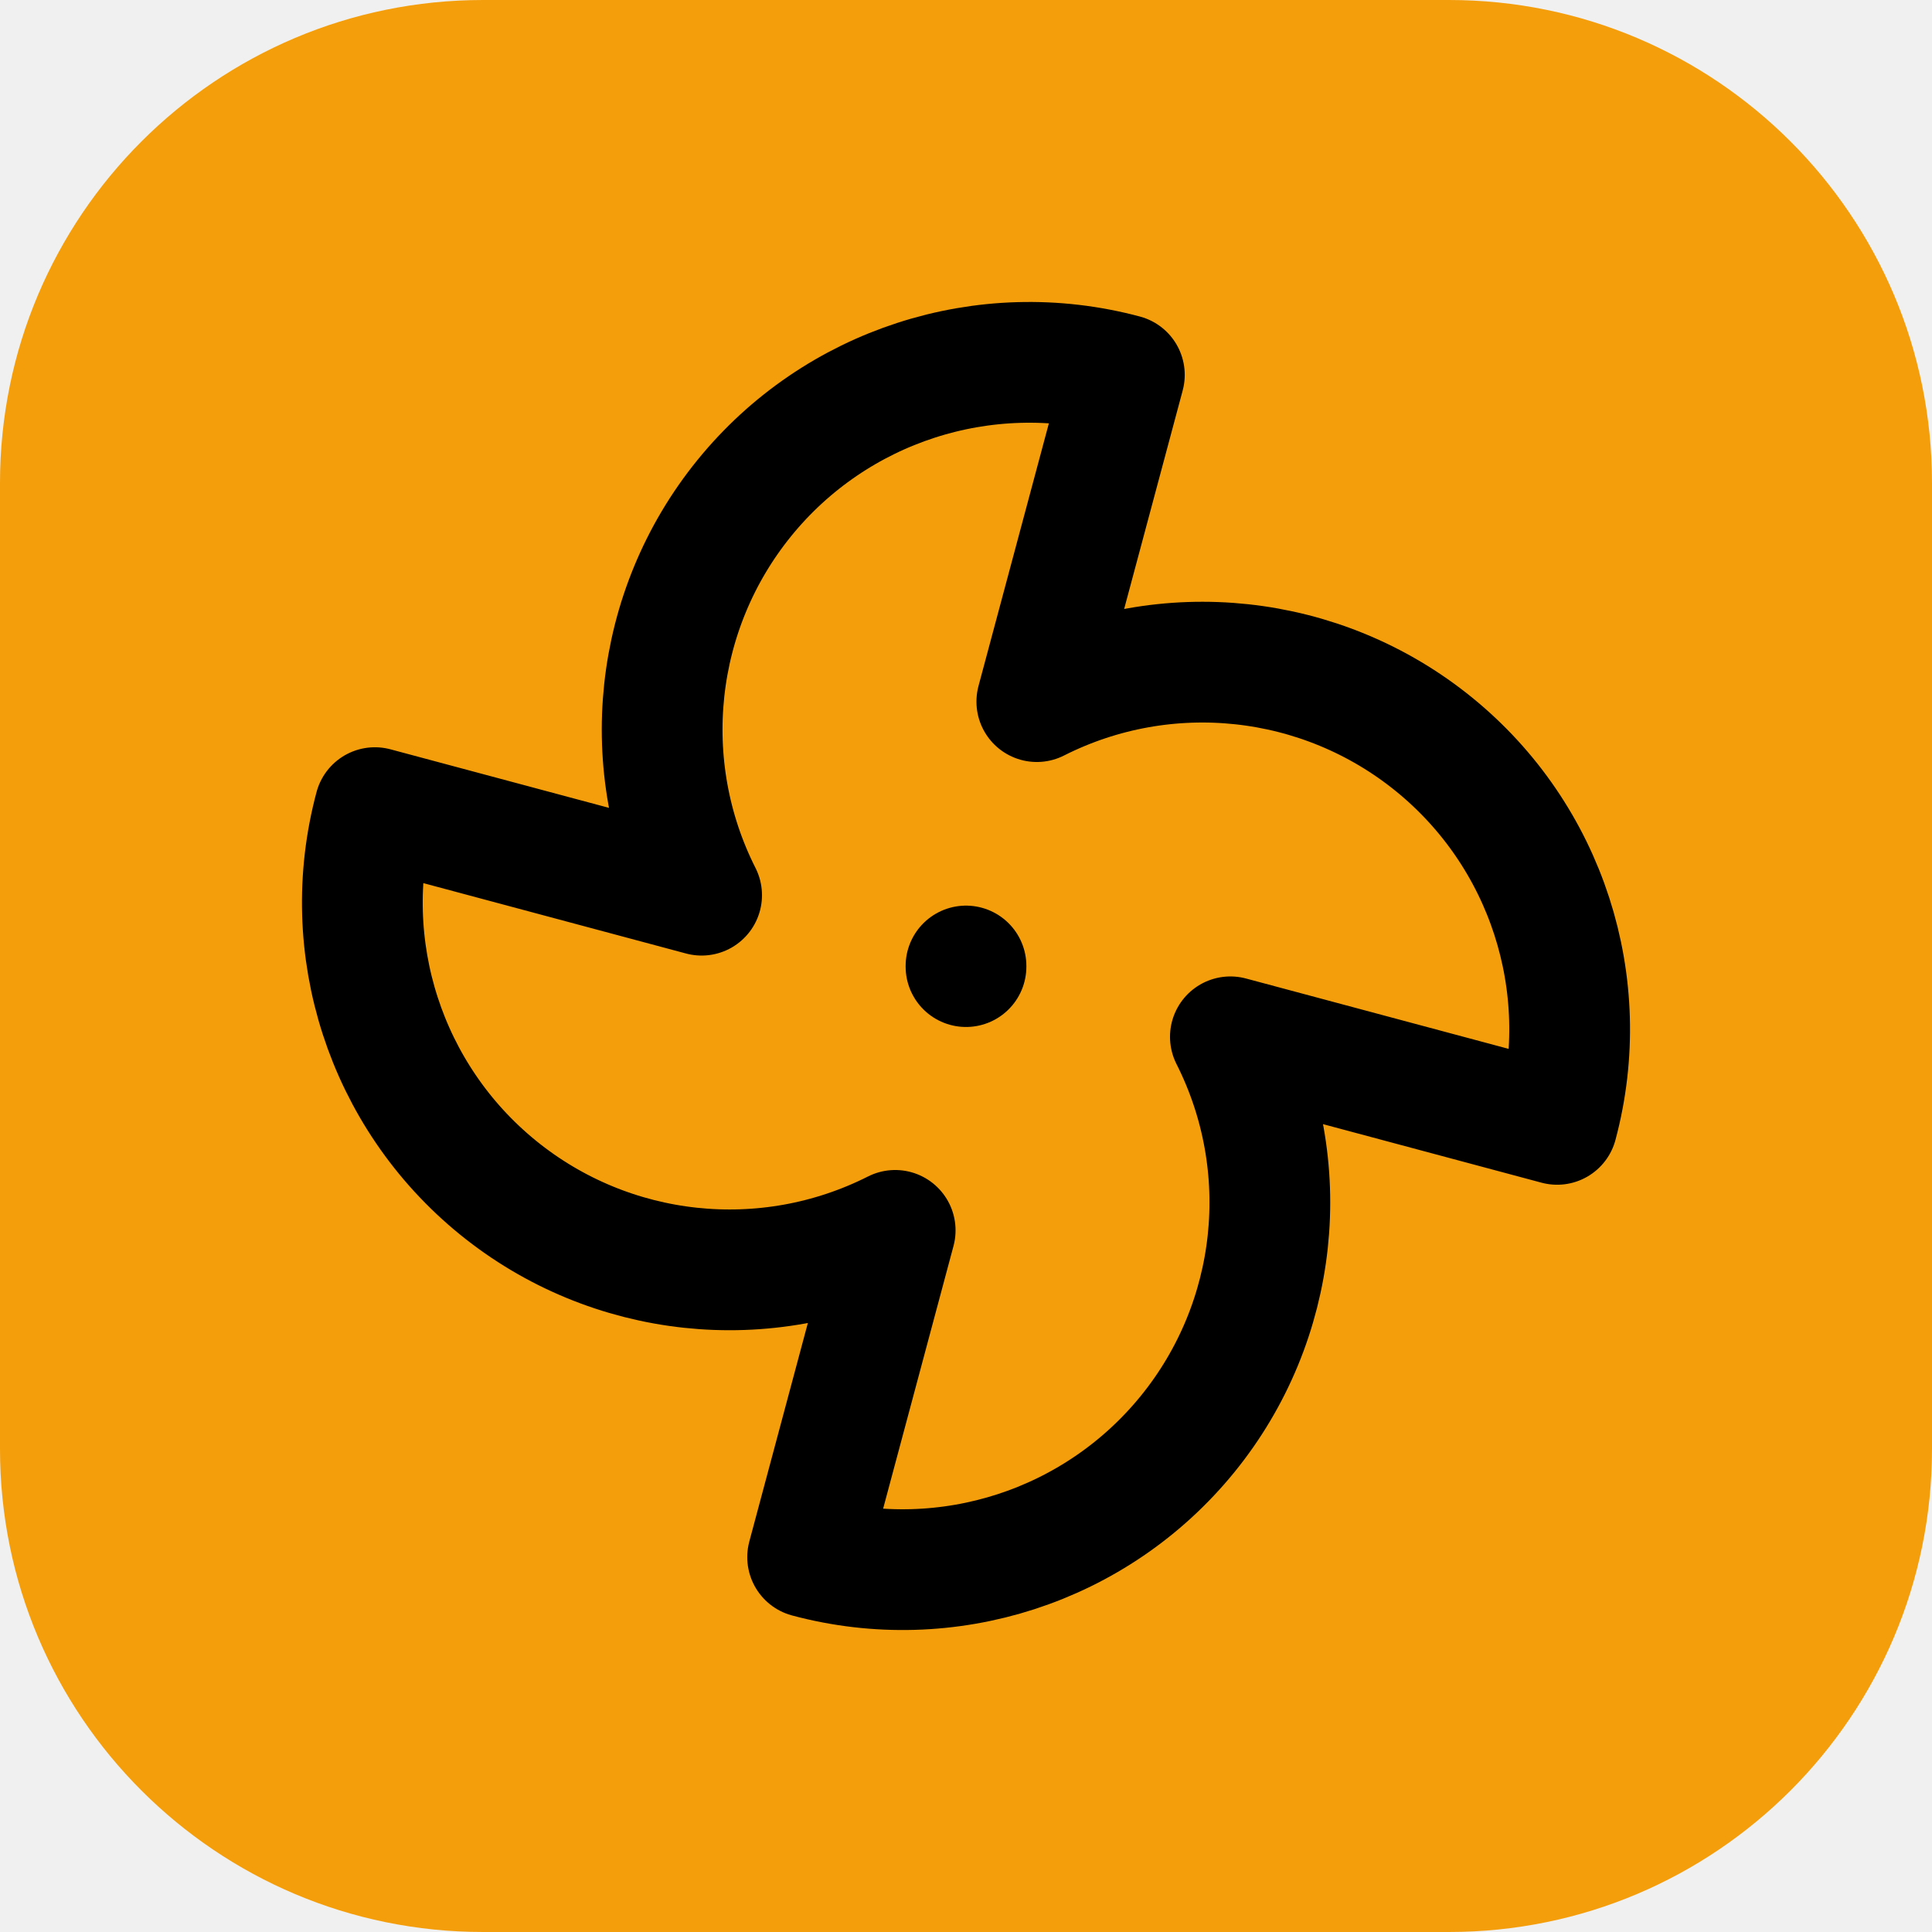
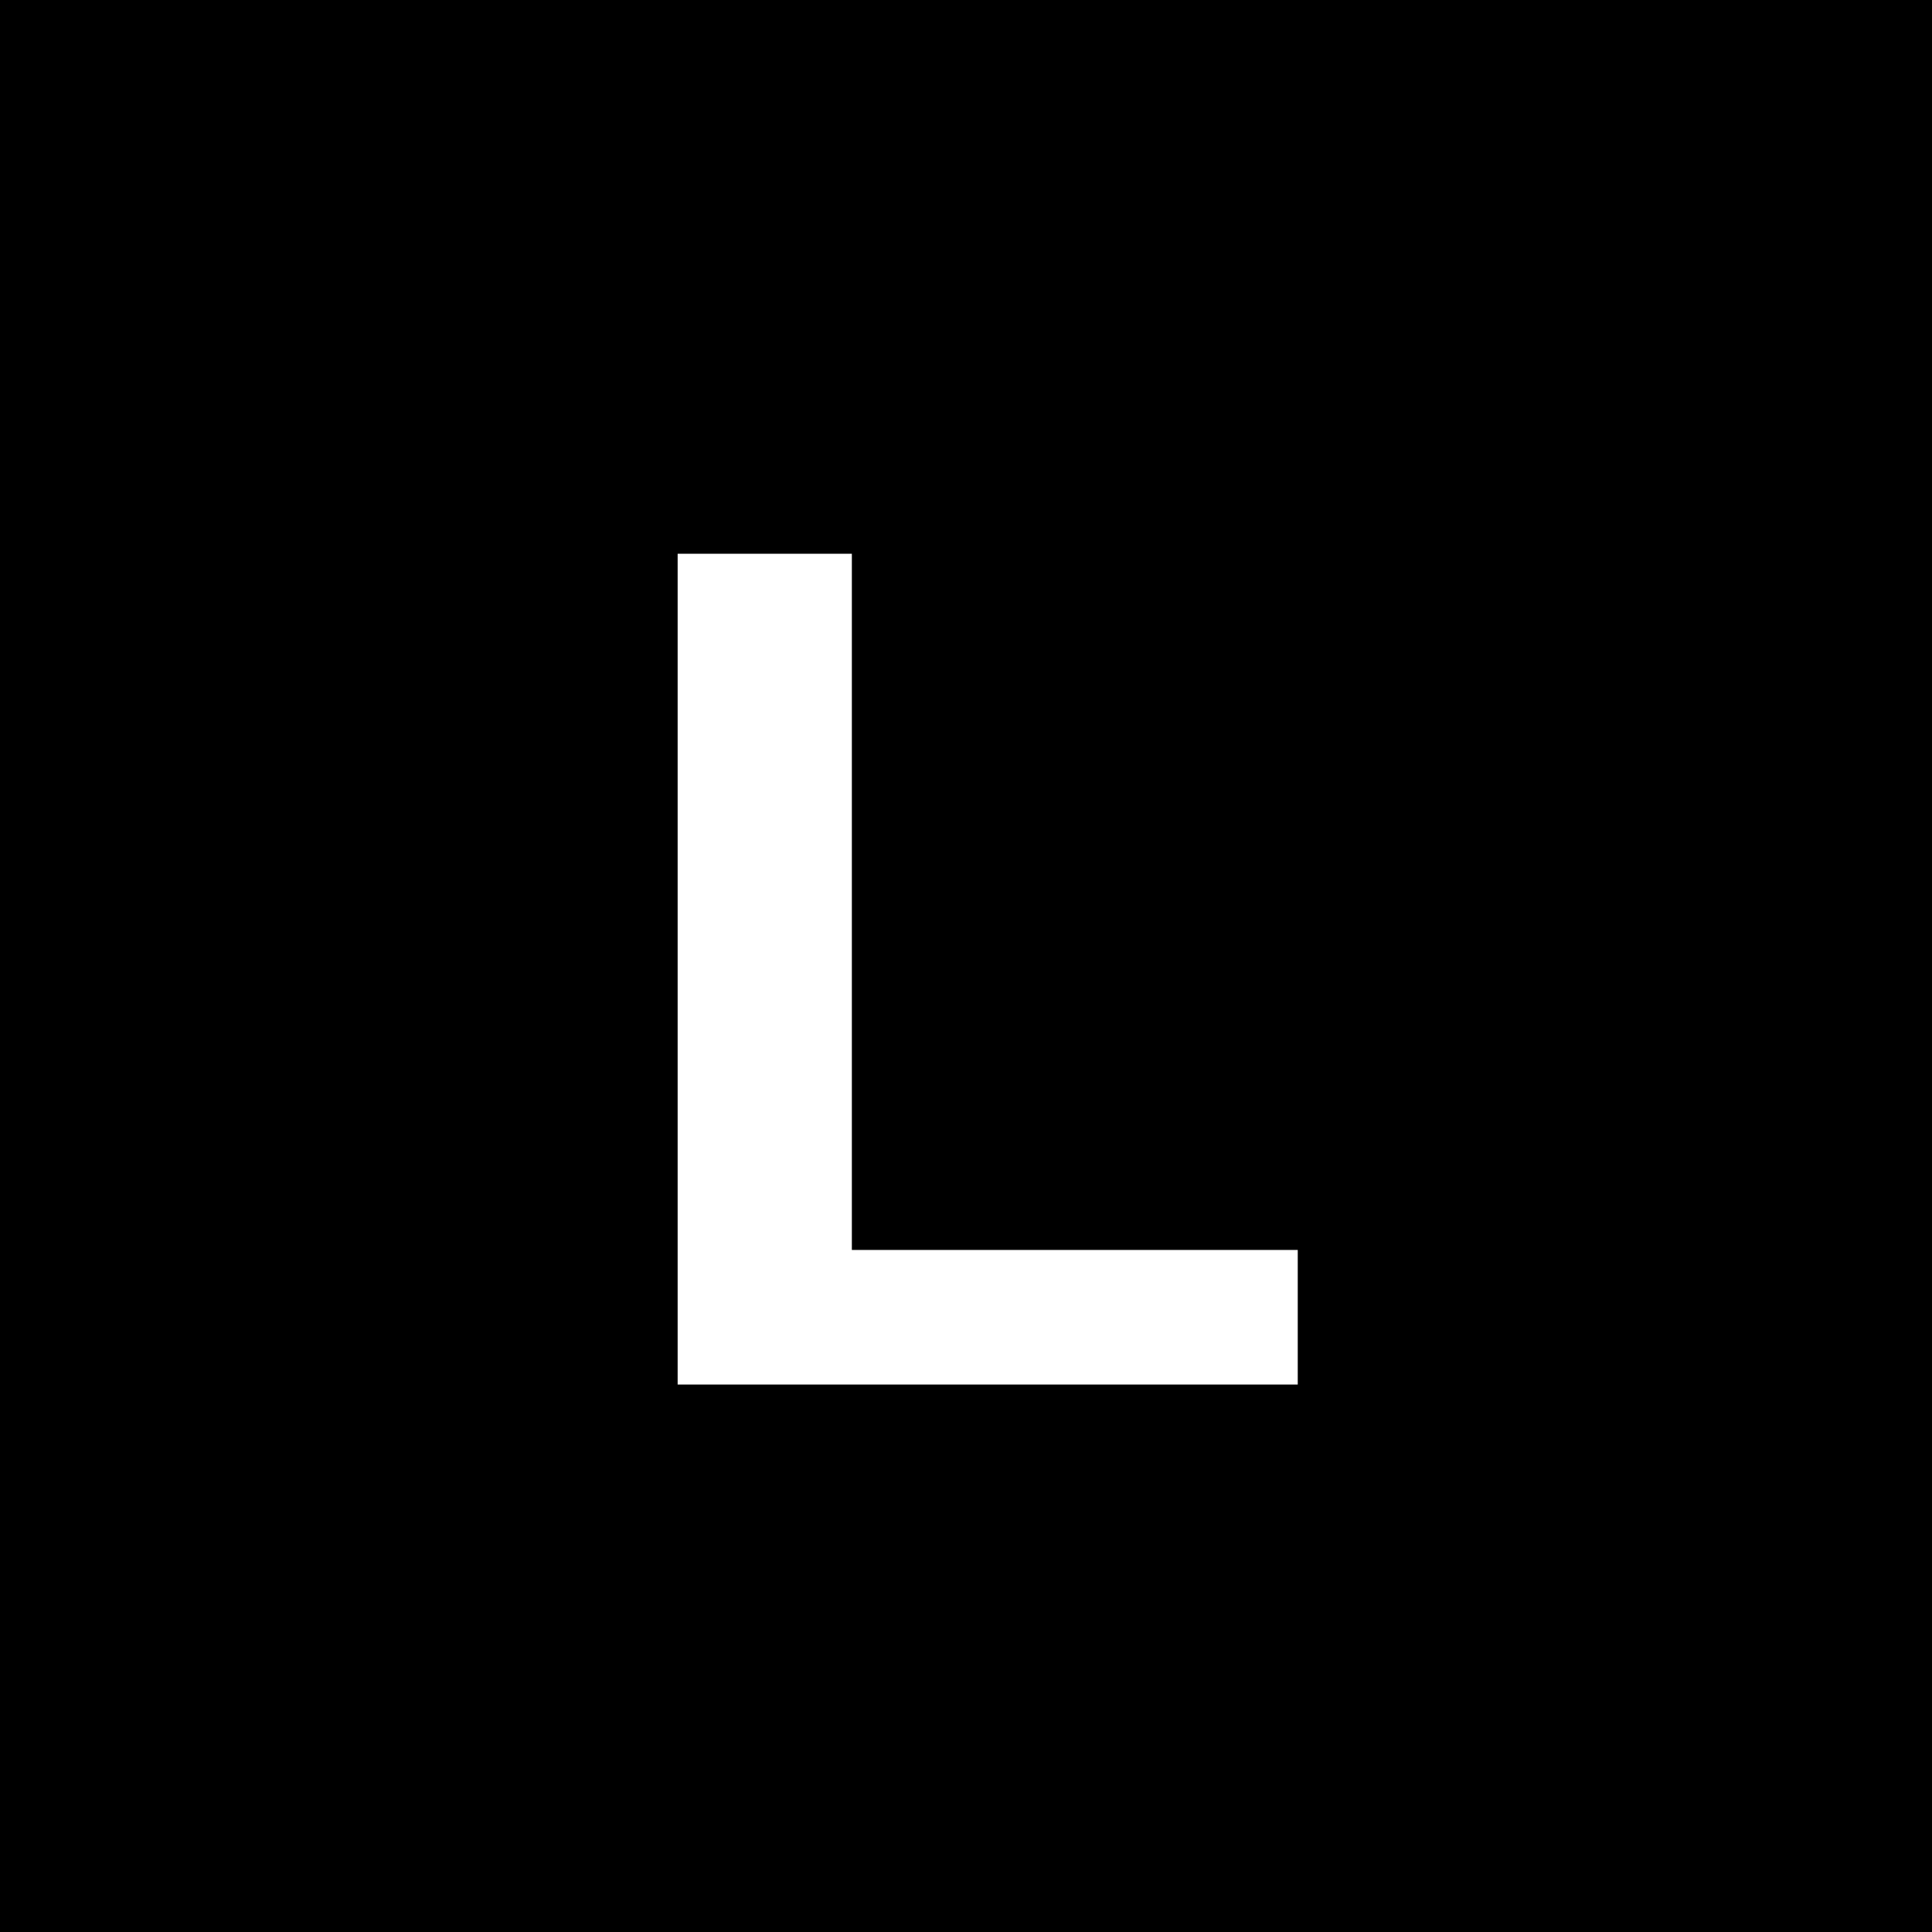
<svg xmlns="http://www.w3.org/2000/svg" width="512" height="512" viewBox="0 0 48 48">
-   <rect width="48" height="48" rx="12" fill="#f59e0b" />
-   <g transform="translate(6, 6) scale(1.5)">
-     <path fill="none" stroke="#000000" stroke-width="2" stroke-linecap="round" stroke-linejoin="round" d="M10.827 16.379a6.082 6.082 0 0 1-8.618-7.002l5.412 1.45a6.082 6.082 0 0 1 7.002-8.618l-1.45 5.412a6.082 6.082 0 0 1 8.618 7.002l-5.412-1.45a6.082 6.082 0 0 1-7.002 8.618l1.45-5.412Z" />
-     <path stroke="#000000" stroke-width="2" stroke-linecap="round" stroke-linejoin="round" d="M12 12v.01" />
-   </g>
+   <rect width="48" height="48" fill="#000000" />
+   <text x="50%" y="50%" dominant-baseline="central" text-anchor="middle" font-family="Arial Black, Arial, sans-serif" font-weight="900" font-size="30" fill="#ffffff" letter-spacing="-1">L</text>
</svg>
